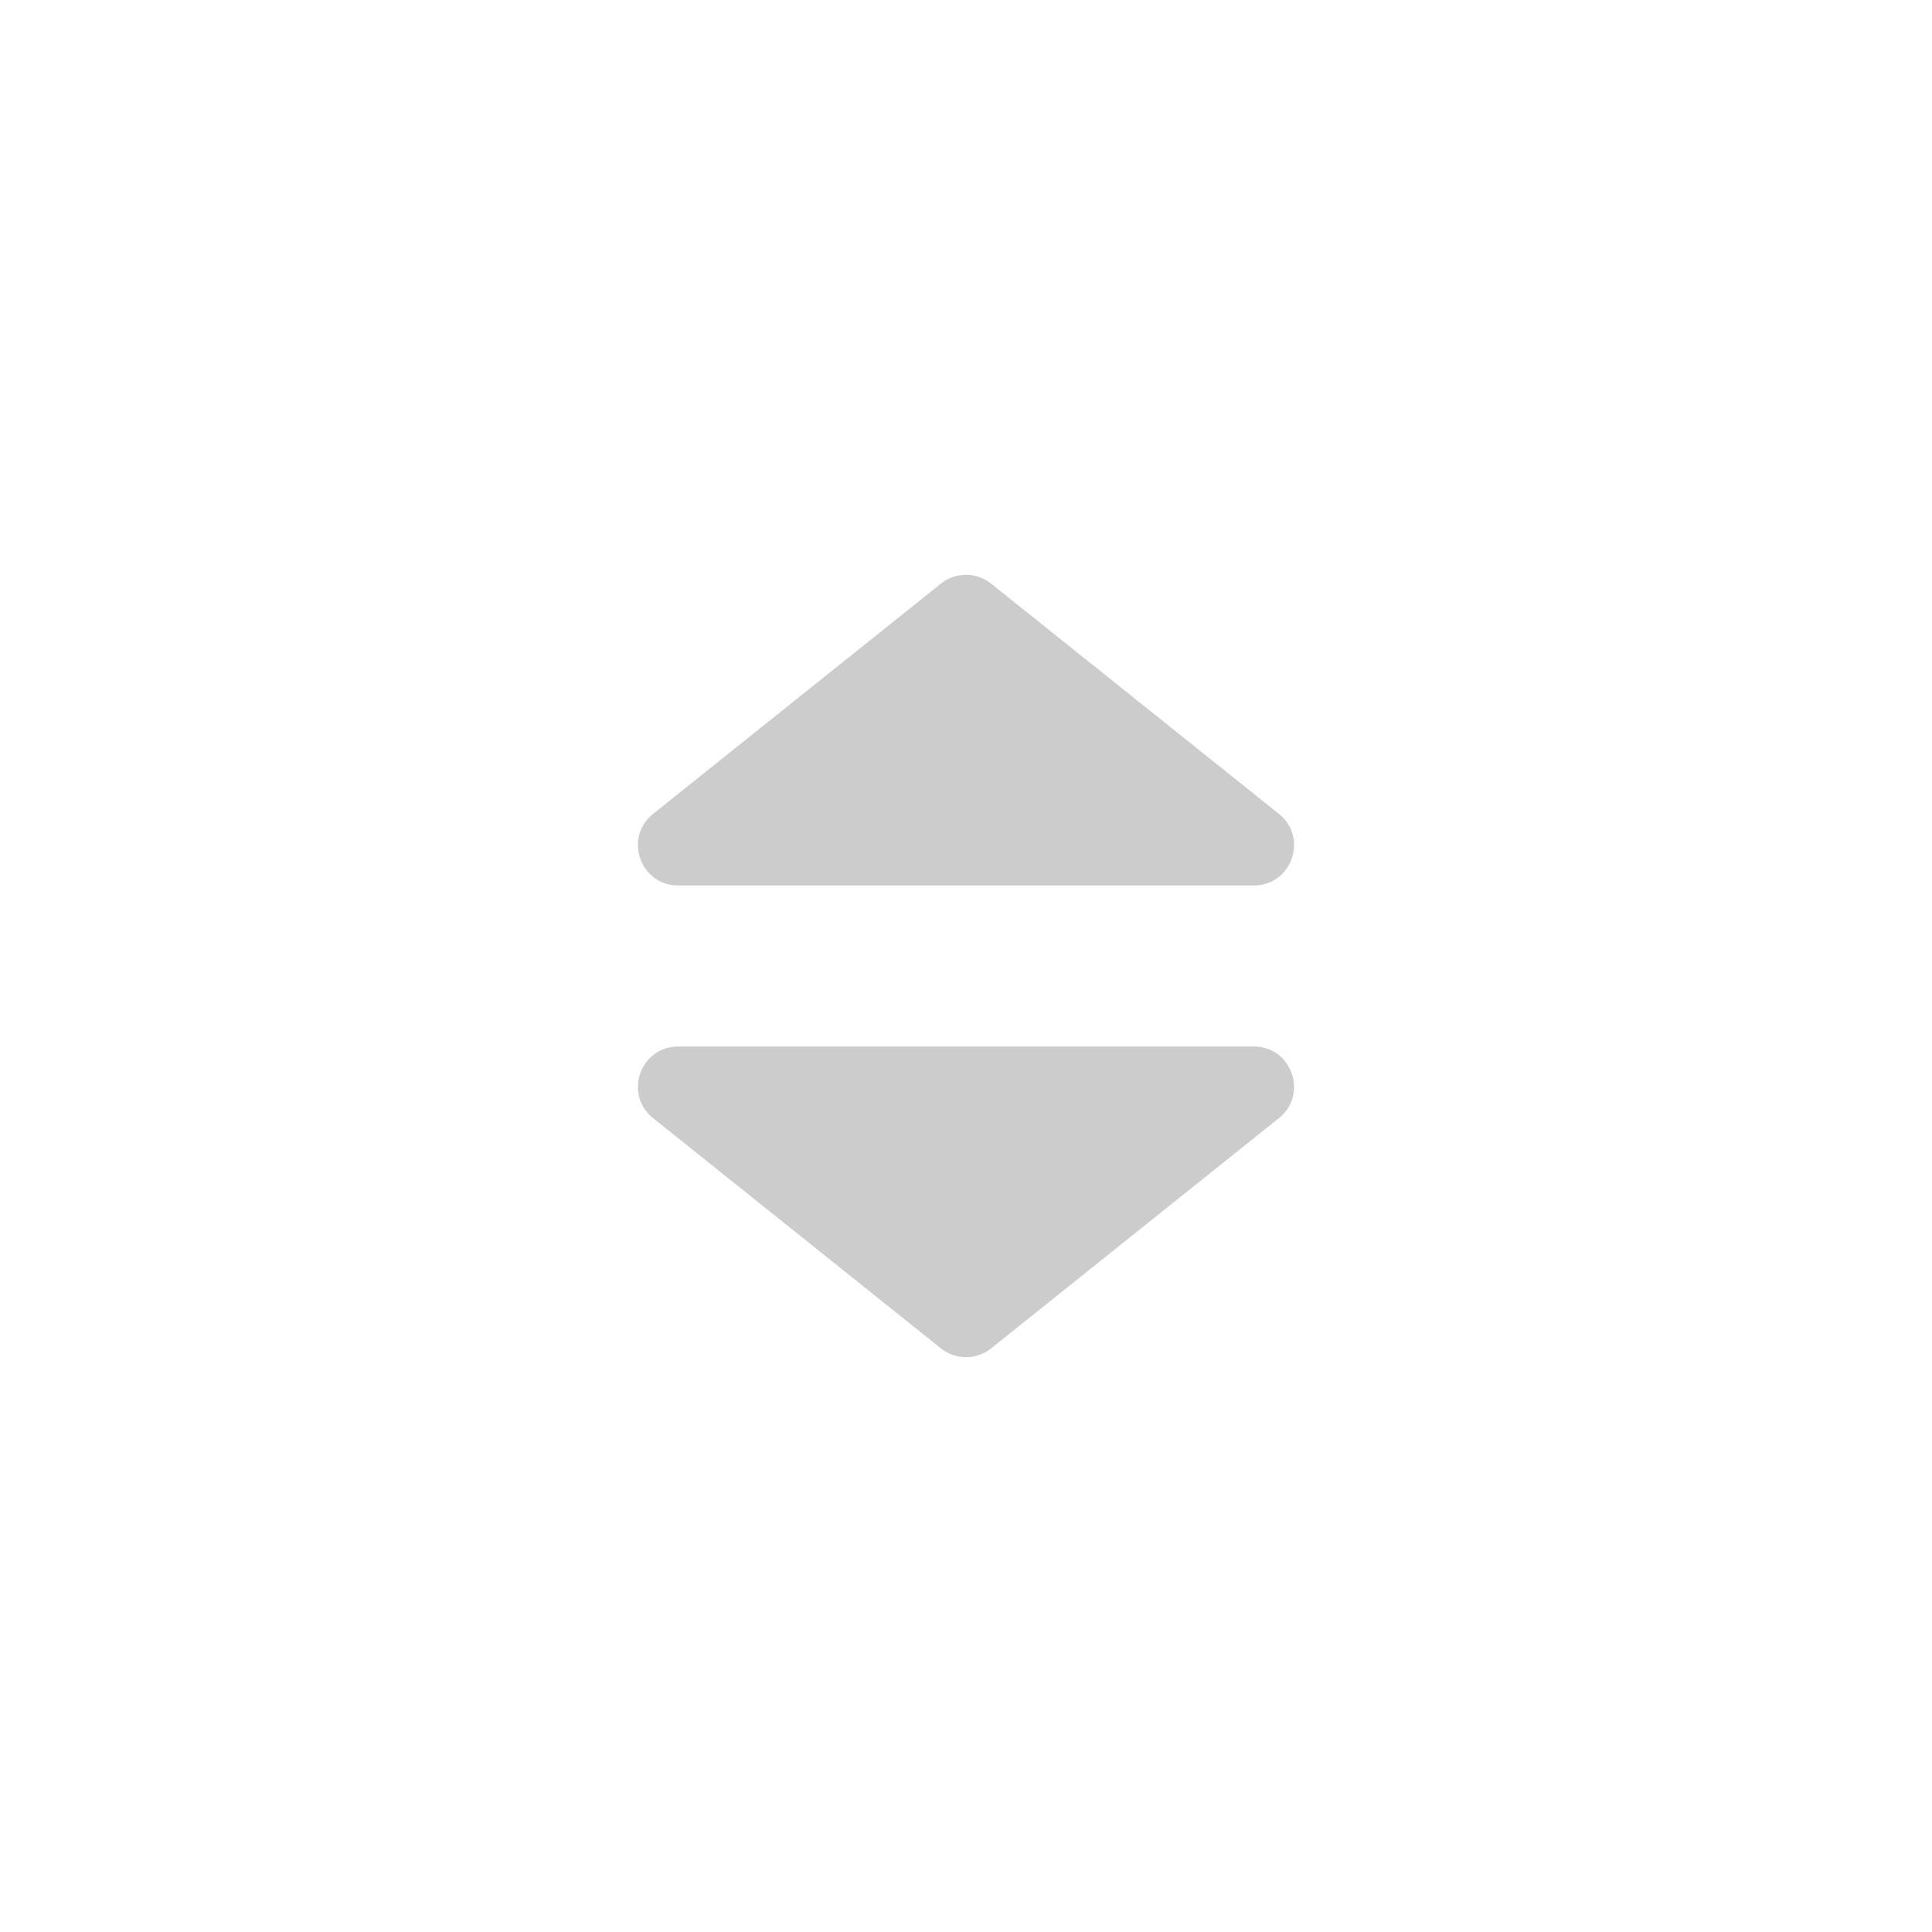
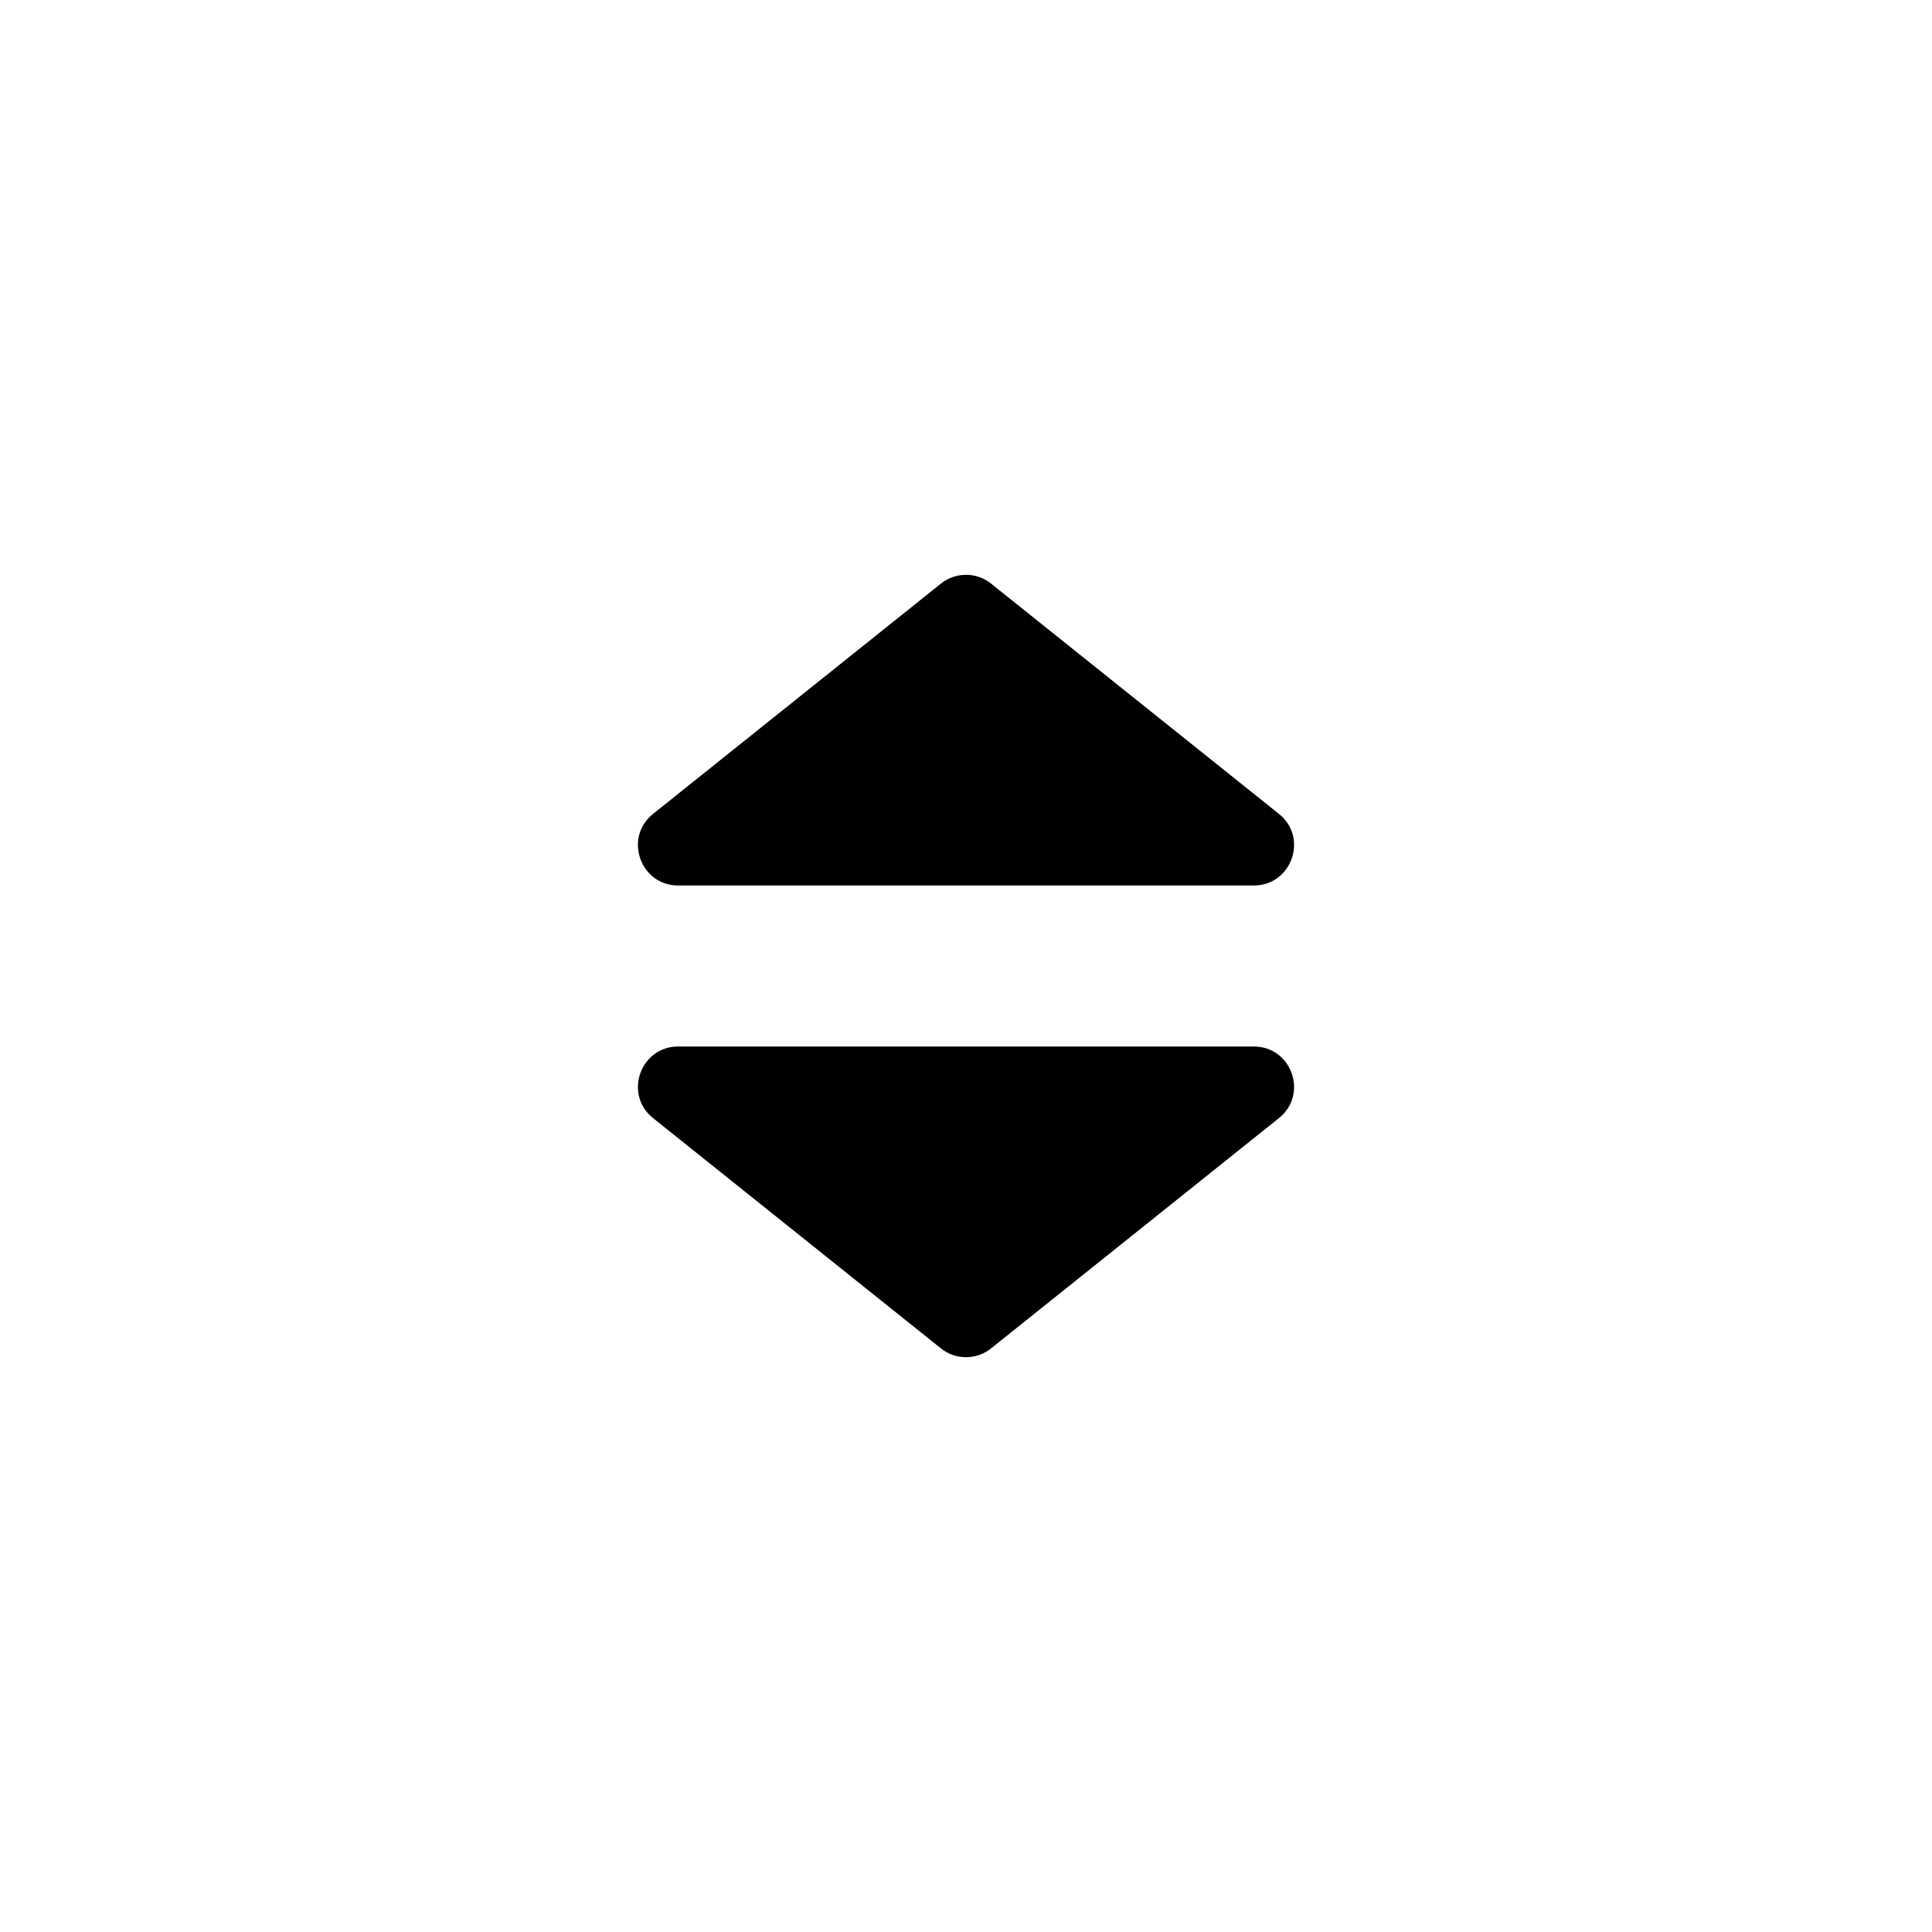
<svg xmlns="http://www.w3.org/2000/svg" fill="none" viewBox="0 0 24 24">
-   <path d="M12.312 7.25L15.887 10.11C16.256 10.405 16.047 11 15.575 11L8.425 11C7.953 11 7.744 10.405 8.113 10.11L11.688 7.25C11.87 7.104 12.13 7.104 12.312 7.25Z" fill="currentColor" fill-opacity="0.2" />
-   <path d="M11.688 16.75L8.113 13.89C7.744 13.595 7.953 13 8.425 13H15.575C16.047 13 16.256 13.595 15.887 13.89L12.312 16.75C12.13 16.896 11.87 16.896 11.688 16.75Z" fill="currentColor" fill-opacity="0.2" />
+   <path d="M12.312 7.25L15.887 10.11C16.256 10.405 16.047 11 15.575 11L8.425 11C7.953 11 7.744 10.405 8.113 10.11L11.688 7.25C11.87 7.104 12.13 7.104 12.312 7.25Z" fill="currentColor" />
+   <path d="M11.688 16.75L8.113 13.89C7.744 13.595 7.953 13 8.425 13H15.575C16.047 13 16.256 13.595 15.887 13.89L12.312 16.75C12.13 16.896 11.87 16.896 11.688 16.75Z" fill="currentColor" />
</svg>
